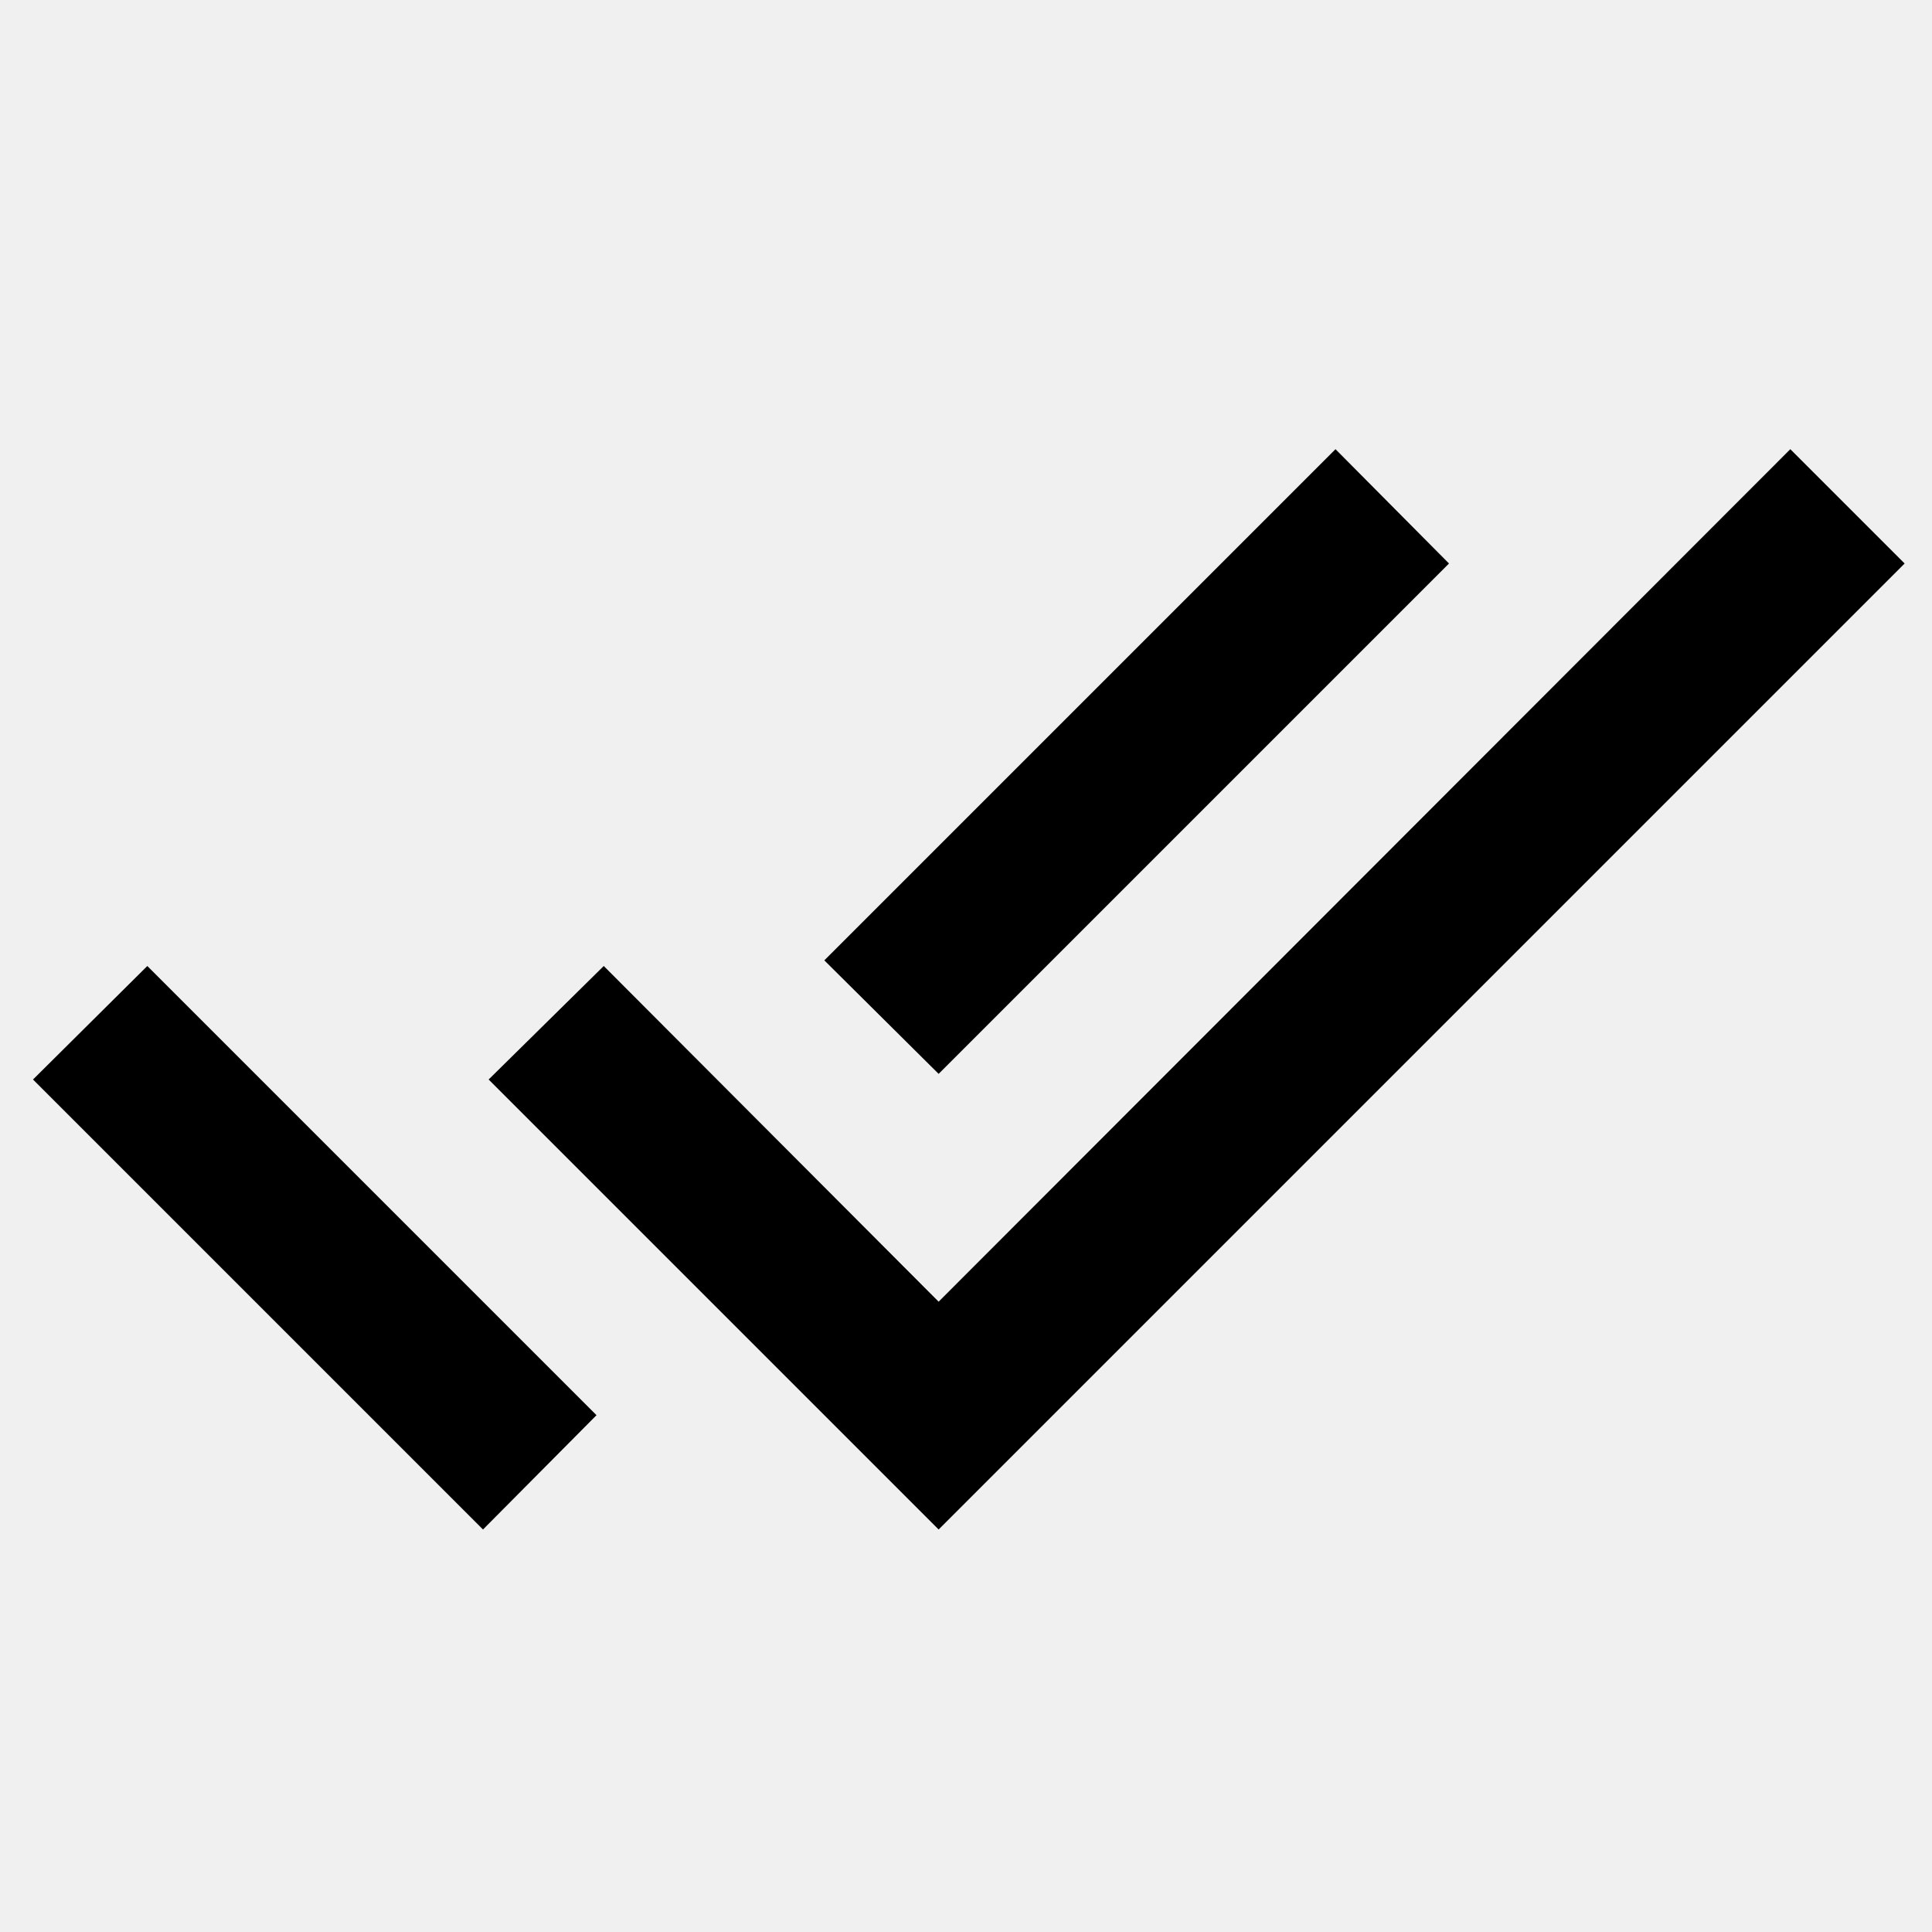
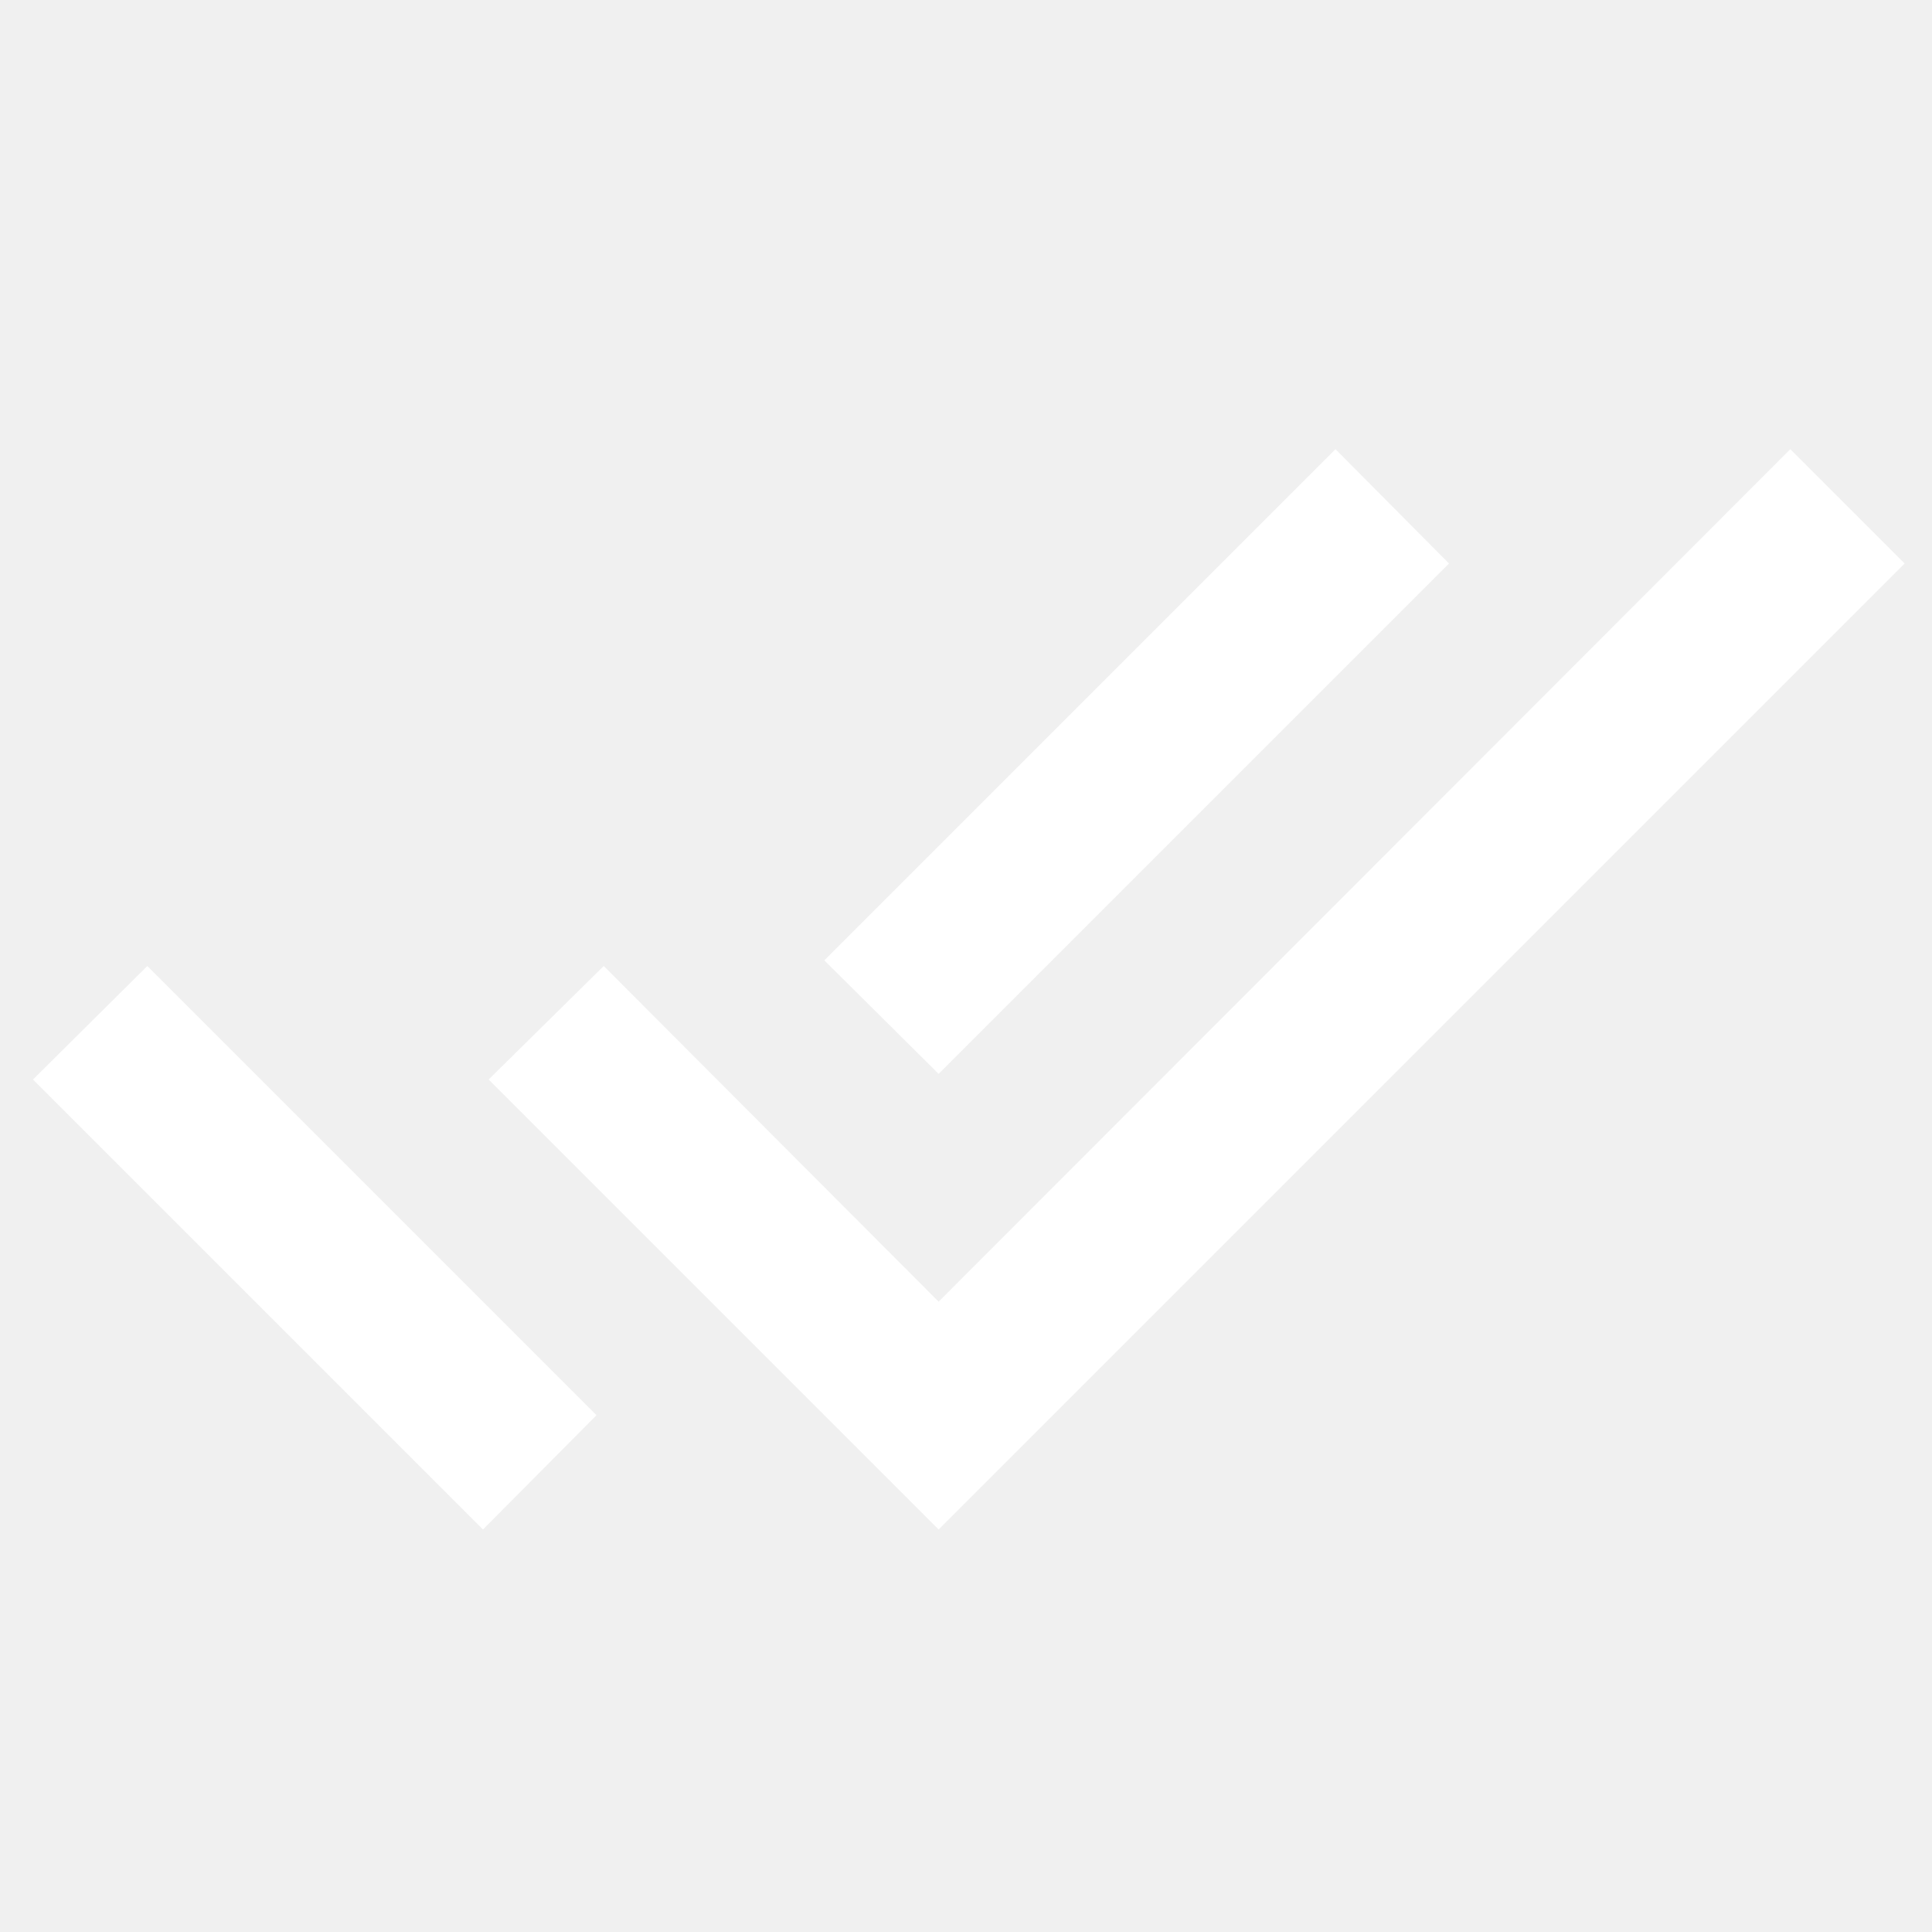
- <svg xmlns="http://www.w3.org/2000/svg" viewBox="0 0 24 24">
+ <svg xmlns="http://www.w3.org/2000/svg" fill="white" viewBox="0 0 24 24">
  <path d="M0.41,13.41L6,19L7.41,17.58L1.83,12M22.24,5.58L11.66,16.17L7.5,12L6.07,13.41L11.66,19L23.66,7M18,7L16.59,5.58L10.24,11.93L11.66,13.34L18,7Z" />
</svg>
